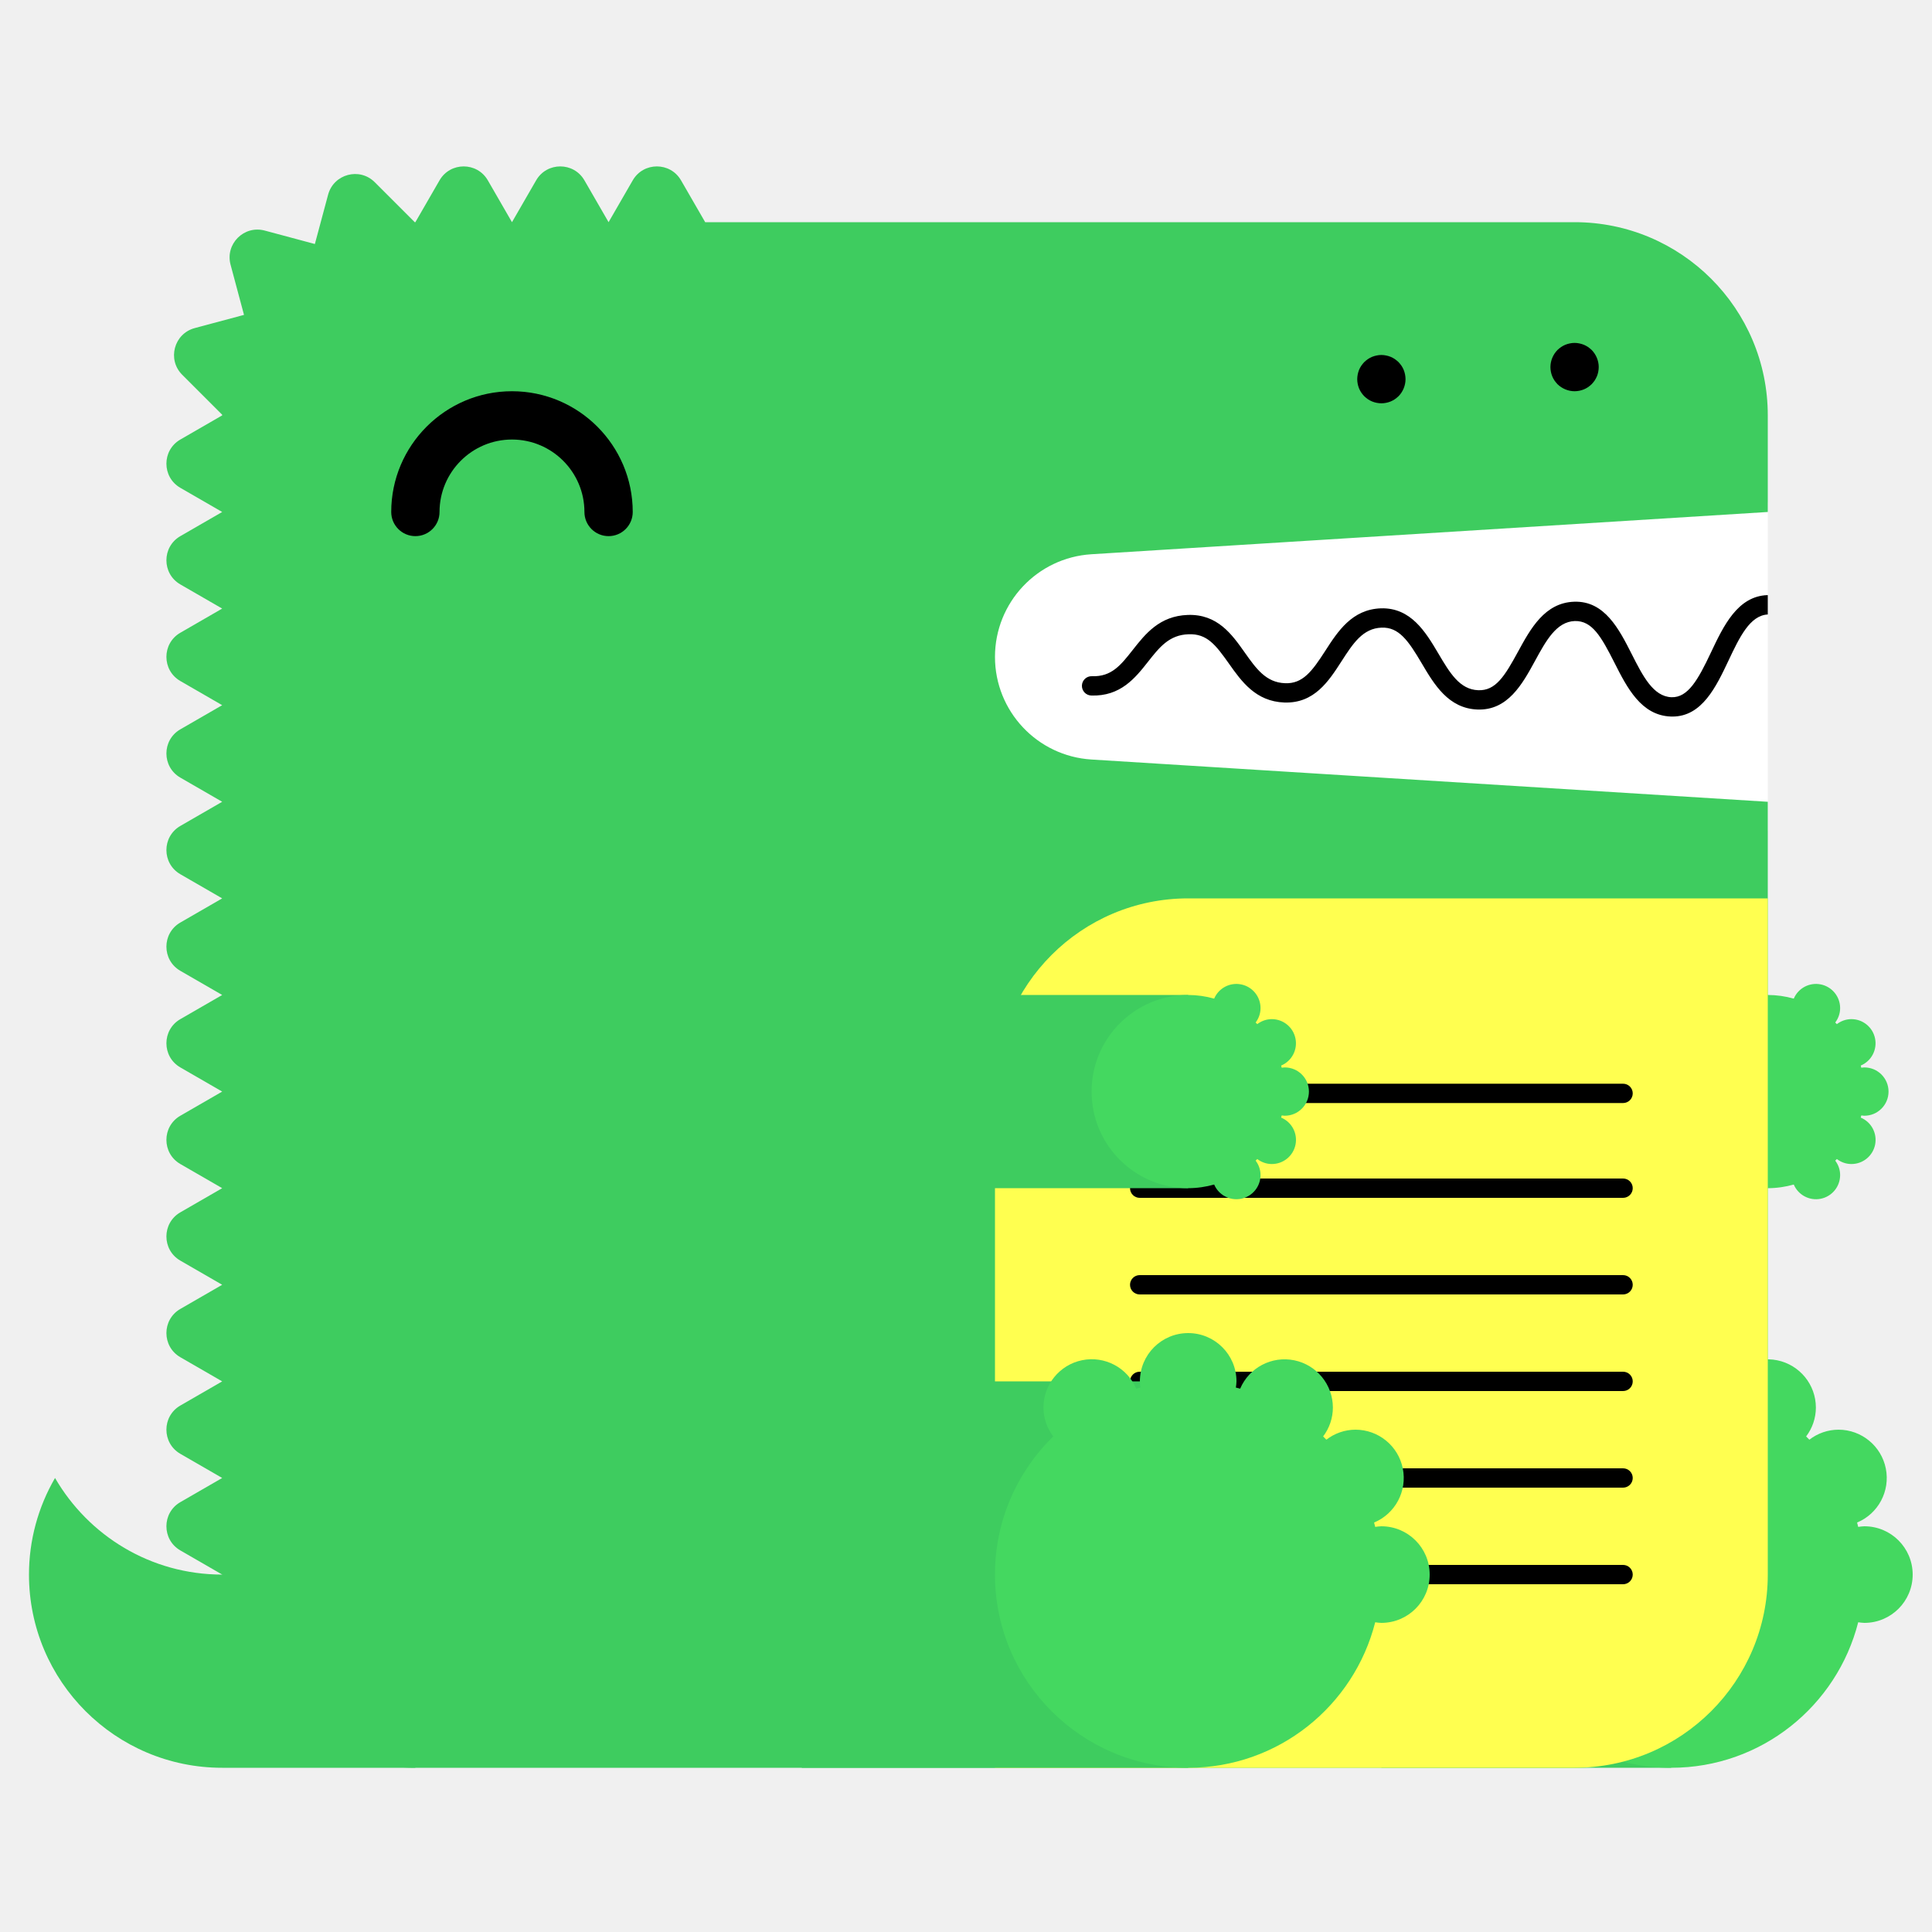
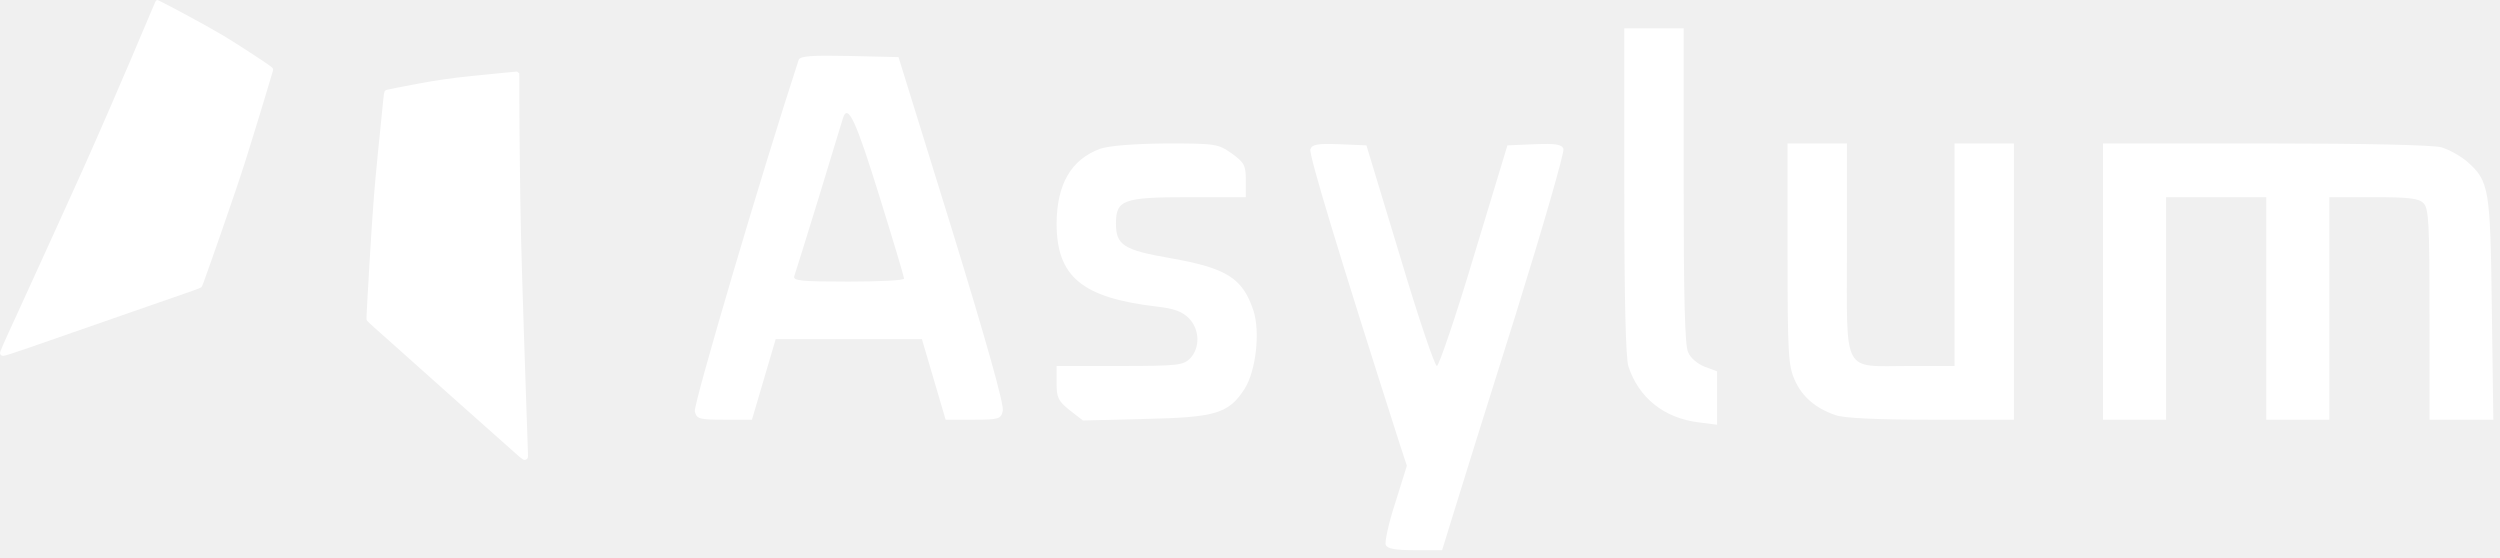
- <svg xmlns="http://www.w3.org/2000/svg" width="200" height="200" viewBox="0 0 200 200">
-   <g fill="none" fill-rule="evenodd">
-     <path fill="#FFF" d="M99 52h84v34H99z" />
-     <path d="M23 163c-7.398 0-13.843-4.027-17.303-10A19.886 19.886 0 0 0 3 163c0 11.046 8.954 20 20 20h20v-20H23z" fill="#3ECC5F" />
-     <path d="M112.98 57.376L183 53V43c0-11.046-8.954-20-20-20H73l-2.5-4.33c-1.112-1.925-3.889-1.925-5 0L63 23l-2.5-4.33c-1.111-1.925-3.889-1.925-5 0L53 23l-2.5-4.33c-1.111-1.925-3.889-1.925-5 0L43 23c-.022 0-.042.003-.065.003l-4.142-4.141c-1.57-1.571-4.252-.853-4.828 1.294l-1.369 5.104-5.192-1.392c-2.148-.575-4.111 1.389-3.535 3.536l1.39 5.193-5.102 1.367c-2.148.576-2.867 3.259-1.296 4.83l4.142 4.142c0 .021-.003.042-.003.064l-4.33 2.5c-1.925 1.111-1.925 3.889 0 5L23 53l-4.33 2.5c-1.925 1.111-1.925 3.889 0 5L23 63l-4.33 2.5c-1.925 1.111-1.925 3.889 0 5L23 73l-4.33 2.5c-1.925 1.111-1.925 3.889 0 5L23 83l-4.33 2.5c-1.925 1.111-1.925 3.889 0 5L23 93l-4.33 2.5c-1.925 1.111-1.925 3.889 0 5L23 103l-4.33 2.5c-1.925 1.111-1.925 3.889 0 5L23 113l-4.33 2.5c-1.925 1.111-1.925 3.889 0 5L23 123l-4.33 2.5c-1.925 1.111-1.925 3.889 0 5L23 133l-4.33 2.5c-1.925 1.111-1.925 3.889 0 5L23 143l-4.33 2.5c-1.925 1.111-1.925 3.889 0 5L23 153l-4.33 2.5c-1.925 1.111-1.925 3.889 0 5L23 163c0 11.046 8.954 20 20 20h120c11.046 0 20-8.954 20-20V83l-70.02-4.376A10.645 10.645 0 0 1 103 68c0-5.621 4.37-10.273 9.98-10.624" fill="#3ECC5F" />
-     <path fill="#3ECC5F" d="M143 183h30v-40h-30z" />
-     <path d="M193 158c-.219 0-.428.037-.639.064-.038-.15-.074-.301-.116-.451A5 5 0 0 0 190.32 148a4.96 4.96 0 0 0-3.016 1.036 26.531 26.531 0 0 0-.335-.336 4.955 4.955 0 0 0 1.011-2.987 5 5 0 0 0-9.599-1.959c-.148-.042-.297-.077-.445-.115.027-.211.064-.42.064-.639a5 5 0 0 0-5-5 5 5 0 0 0-5 5c0 .219.037.428.064.639-.148.038-.297.073-.445.115a4.998 4.998 0 0 0-9.599 1.959c0 1.125.384 2.151 1.011 2.987-3.717 3.632-6.031 8.693-6.031 14.3 0 11.046 8.954 20 20 20 9.339 0 17.16-6.41 19.361-15.064.211.027.42.064.639.064a5 5 0 0 0 5-5 5 5 0 0 0-5-5" fill="#44D860" />
-     <path fill="#3ECC5F" d="M153 123h30v-20h-30z" />
-     <path d="M193 115.5a2.5 2.5 0 1 0 0-5c-.109 0-.214.019-.319.032-.02-.075-.037-.15-.058-.225a2.501 2.501 0 0 0-.963-4.807c-.569 0-1.088.197-1.508.518a6.653 6.653 0 0 0-.168-.168c.314-.417.506-.931.506-1.494a2.5 2.5 0 0 0-4.8-.979A9.987 9.987 0 0 0 183 103c-5.522 0-10 4.478-10 10s4.478 10 10 10c.934 0 1.833-.138 2.69-.377a2.5 2.5 0 0 0 4.8-.979c0-.563-.192-1.077-.506-1.494.057-.055.113-.111.168-.168.42.321.939.518 1.508.518a2.5 2.5 0 0 0 .963-4.807c.021-.074.038-.15.058-.225.105.013.21.032.319.032" fill="#44D860" />
-     <path d="M63 55.5a2.5 2.5 0 0 1-2.5-2.5c0-4.136-3.364-7.5-7.5-7.5s-7.5 3.364-7.5 7.5a2.5 2.5 0 1 1-5 0c0-6.893 5.607-12.5 12.5-12.5S65.5 46.107 65.5 53a2.5 2.5 0 0 1-2.5 2.5" fill="#000" />
-     <path d="M103 183h60c11.046 0 20-8.954 20-20V93h-60c-11.046 0-20 8.954-20 20v70z" fill="#FFFF50" />
-     <path d="M168.02 124h-50.04a1 1 0 1 1 0-2h50.04a1 1 0 1 1 0 2m0 20h-50.04a1 1 0 1 1 0-2h50.04a1 1 0 1 1 0 2m0 20h-50.04a1 1 0 1 1 0-2h50.04a1 1 0 1 1 0 2m0-49.814h-50.04a1 1 0 1 1 0-2h50.04a1 1 0 1 1 0 2m0 19.814h-50.04a1 1 0 1 1 0-2h50.04a1 1 0 1 1 0 2m0 20h-50.04a1 1 0 1 1 0-2h50.04a1 1 0 1 1 0 2M183 61.611c-.012 0-.022-.006-.034-.005-3.09.105-4.552 3.196-5.842 5.923-1.346 2.85-2.387 4.703-4.093 4.647-1.889-.068-2.969-2.202-4.113-4.46-1.314-2.594-2.814-5.536-5.963-5.426-3.046.104-4.513 2.794-5.807 5.167-1.377 2.528-2.314 4.065-4.121 3.994-1.927-.07-2.951-1.805-4.136-3.813-1.321-2.236-2.848-4.75-5.936-4.664-2.994.103-4.465 2.385-5.763 4.4-1.373 2.13-2.335 3.428-4.165 3.351-1.973-.07-2.992-1.51-4.171-3.177-1.324-1.873-2.816-3.993-5.895-3.89-2.928.1-4.399 1.97-5.696 3.618-1.232 1.564-2.194 2.802-4.229 2.724a1 1 0 0 0-.072 2c3.017.101 4.545-1.8 5.872-3.487 1.177-1.496 2.193-2.787 4.193-2.855 1.926-.082 2.829 1.115 4.195 3.045 1.297 1.834 2.769 3.914 5.731 4.021 3.103.104 4.596-2.215 5.918-4.267 1.182-1.834 2.202-3.417 4.15-3.484 1.793-.067 2.769 1.35 4.145 3.681 1.297 2.197 2.766 4.686 5.787 4.796 3.125.108 4.634-2.62 5.949-5.035 1.139-2.088 2.214-4.06 4.119-4.126 1.793-.042 2.728 1.595 4.111 4.33 1.292 2.553 2.757 5.445 5.825 5.556l.169.003c3.064 0 4.518-3.075 5.805-5.794 1.139-2.41 2.217-4.68 4.067-4.773v-2z" fill="#000" />
-     <path fill="#3ECC5F" d="M83 183h40v-40H83z" />
-     <path d="M143 158c-.219 0-.428.037-.639.064-.038-.15-.074-.301-.116-.451A5 5 0 0 0 140.32 148a4.96 4.96 0 0 0-3.016 1.036 26.531 26.531 0 0 0-.335-.336 4.955 4.955 0 0 0 1.011-2.987 5 5 0 0 0-9.599-1.959c-.148-.042-.297-.077-.445-.115.027-.211.064-.42.064-.639a5 5 0 0 0-5-5 5 5 0 0 0-5 5c0 .219.037.428.064.639-.148.038-.297.073-.445.115a4.998 4.998 0 0 0-9.599 1.959c0 1.125.384 2.151 1.011 2.987-3.717 3.632-6.031 8.693-6.031 14.3 0 11.046 8.954 20 20 20 9.339 0 17.16-6.41 19.361-15.064.211.027.42.064.639.064a5 5 0 0 0 5-5 5 5 0 0 0-5-5" fill="#44D860" />
-     <path fill="#3ECC5F" d="M83 123h40v-20H83z" />
-     <path d="M133 115.5a2.5 2.5 0 1 0 0-5c-.109 0-.214.019-.319.032-.02-.075-.037-.15-.058-.225a2.501 2.501 0 0 0-.963-4.807c-.569 0-1.088.197-1.508.518a6.653 6.653 0 0 0-.168-.168c.314-.417.506-.931.506-1.494a2.5 2.5 0 0 0-4.8-.979A9.987 9.987 0 0 0 123 103c-5.522 0-10 4.478-10 10s4.478 10 10 10c.934 0 1.833-.138 2.69-.377a2.5 2.5 0 0 0 4.8-.979c0-.563-.192-1.077-.506-1.494.057-.055.113-.111.168-.168.42.321.939.518 1.508.518a2.5 2.5 0 0 0 .963-4.807c.021-.074.038-.15.058-.225.105.013.21.032.319.032" fill="#44D860" />
-     <path d="M143 41.75c-.16 0-.33-.02-.49-.05a2.52 2.52 0 0 1-.47-.14c-.15-.06-.29-.14-.431-.23-.13-.09-.259-.2-.38-.31-.109-.12-.219-.24-.309-.38s-.17-.28-.231-.43a2.619 2.619 0 0 1-.189-.96c0-.16.02-.33.05-.49.03-.16.08-.31.139-.47.061-.15.141-.29.231-.43.09-.13.2-.26.309-.38.121-.11.25-.22.38-.31.141-.09.281-.17.431-.23.149-.06.31-.11.47-.14.32-.07.65-.07.98 0 .159.03.32.08.47.14.149.06.29.14.43.23.13.09.259.2.38.31.11.12.22.25.31.38.09.14.17.28.23.43.06.16.11.31.14.47.029.16.05.33.05.49 0 .66-.271 1.31-.73 1.77-.121.11-.25.22-.38.31-.14.09-.281.17-.43.23a2.565 2.565 0 0 1-.96.19m20-1.25c-.66 0-1.3-.27-1.771-.73a3.802 3.802 0 0 1-.309-.38c-.09-.14-.17-.28-.231-.43a2.619 2.619 0 0 1-.189-.96c0-.66.27-1.3.729-1.77.121-.11.25-.22.38-.31.141-.09.281-.17.431-.23.149-.06.31-.11.47-.14.32-.07.66-.07.98 0 .159.03.32.08.47.14.149.06.29.14.43.23.13.09.259.2.38.31.459.47.73 1.11.73 1.77 0 .16-.021.33-.05.49-.03.16-.08.32-.14.47-.07.15-.14.29-.23.43-.09.13-.2.26-.31.38-.121.11-.25.22-.38.31-.14.09-.281.17-.43.23a2.565 2.565 0 0 1-.96.19" fill="#000" />
-   </g>
+ <svg xmlns="http://www.w3.org/2000/svg" width="121" height="27" viewBox="0 0 121 27" fill="none">
+   <path d="M78.616 9.246C78.616 14.632 78.688 17.306 78.814 17.733C79.317 19.256 80.538 20.24 82.226 20.444L83.106 20.556V19.256V17.974L82.513 17.752C82.172 17.622 81.813 17.324 81.705 17.046C81.544 16.73 81.49 14.334 81.49 8.986V1.371H80.053H78.616V9.246Z" fill="white" />
+   <path d="M38.657 2.894C36.897 8.261 33.557 19.572 33.629 19.906C33.718 20.277 33.826 20.314 35.065 20.314H36.394L36.969 18.364L37.544 16.414H41.082H44.62L45.194 18.364L45.769 20.314H47.098C48.355 20.314 48.445 20.277 48.535 19.887C48.606 19.59 47.745 16.544 46.074 11.103L43.488 2.764L41.118 2.709C39.304 2.671 38.729 2.709 38.657 2.894ZM42.554 9.469C43.219 11.604 43.758 13.406 43.758 13.48C43.776 13.573 42.554 13.629 41.064 13.629C38.801 13.629 38.37 13.591 38.442 13.369C38.495 13.22 39.034 11.493 39.645 9.506C40.238 7.537 40.776 5.81 40.812 5.68C41.046 5.011 41.441 5.884 42.554 9.469Z" fill="white" />
+   <path d="M53.24 7.203C51.839 7.723 51.157 8.912 51.139 10.806C51.139 13.387 52.36 14.409 55.97 14.836C56.814 14.929 57.227 15.077 57.55 15.412C58.071 15.95 58.089 16.842 57.604 17.343C57.281 17.677 57.011 17.714 54.192 17.714H51.139V18.532C51.139 19.237 51.211 19.404 51.767 19.85L52.414 20.352L55.413 20.277C58.843 20.203 59.472 20.017 60.244 18.81C60.783 17.956 60.998 16.099 60.675 15.059C60.154 13.462 59.382 12.979 56.652 12.496C54.389 12.106 54.012 11.864 54.012 10.824C54.012 9.673 54.353 9.543 57.55 9.543H60.298V8.726C60.298 8.002 60.226 7.872 59.615 7.426C58.951 6.962 58.843 6.943 56.419 6.943C54.785 6.962 53.689 7.054 53.24 7.203Z" fill="white" />
+   <path d="M63.423 7.222C63.333 7.444 64.788 12.254 67.715 21.392L68.092 22.543L67.535 24.326C67.212 25.31 67.015 26.22 67.069 26.369C67.14 26.554 67.5 26.629 68.487 26.629H69.798L70.355 24.827C70.66 23.824 72.007 19.516 73.354 15.244C74.683 10.973 75.725 7.37 75.671 7.203C75.581 6.98 75.294 6.943 74.27 6.98L72.959 7.036L71.343 12.366C70.463 15.319 69.637 17.714 69.547 17.714C69.439 17.714 68.631 15.319 67.751 12.366L66.135 7.036L64.824 6.98C63.782 6.943 63.513 6.98 63.423 7.222Z" fill="white" />
+   <path d="M86.518 12.273C86.518 17.083 86.554 17.696 86.86 18.383C87.219 19.2 87.865 19.757 88.835 20.091C89.23 20.24 90.9 20.314 93.451 20.314H97.474V13.629V6.943H96.037H94.6V12.329V17.714H92.391C89.122 17.714 89.392 18.216 89.392 12.031V6.943H87.955H86.518V12.273Z" fill="white" />
+   <path d="M101.784 13.629V20.314H103.31H104.837V14.929V9.543H107.261H109.686V14.929V20.314H111.212H112.739V14.929V9.543H114.876C116.582 9.543 117.085 9.599 117.3 9.84C117.552 10.082 117.588 10.843 117.588 15.226V20.314H119.132H120.677L120.605 14.966C120.533 9.097 120.479 8.763 119.402 7.816C119.096 7.556 118.54 7.24 118.162 7.129C117.749 7.017 114.499 6.943 109.65 6.943H101.784V13.629Z" fill="white" />
+   <path d="M7.569 0.02C7.551 0.029 7.526 0.067 7.512 0.102C7.496 0.138 7.467 0.21 7.441 0.265C7.418 0.318 7.339 0.505 7.266 0.678C7.045 1.205 6.685 2.051 6.656 2.114C6.642 2.145 6.596 2.251 6.557 2.35C6.516 2.446 6.463 2.574 6.437 2.631C6.411 2.688 6.39 2.739 6.39 2.743C6.39 2.747 6.368 2.798 6.343 2.855C6.317 2.912 6.207 3.168 6.098 3.421C5.234 5.452 4.096 8.038 3.456 9.428C3.421 9.503 3.293 9.786 3.171 10.057C3.049 10.327 2.921 10.61 2.885 10.687C2.85 10.761 2.765 10.948 2.698 11.1C2.629 11.251 2.541 11.445 2.501 11.532C2.46 11.619 2.371 11.813 2.304 11.965C2.235 12.116 2.033 12.562 1.851 12.958C1.414 13.913 1.442 13.852 1.29 14.187C1.218 14.348 1.129 14.542 1.093 14.619C1.058 14.694 1.011 14.8 0.985 14.855C0.962 14.908 0.916 15.006 0.887 15.071C0.113 16.75 -0.011 17.036 0.001 17.099C0.015 17.177 0.076 17.224 0.162 17.224C0.231 17.224 0.662 17.087 1.468 16.806C1.733 16.713 2.155 16.568 2.403 16.481C3.013 16.269 4.986 15.582 5.474 15.412C5.691 15.337 6.085 15.199 6.35 15.107C6.89 14.922 7.195 14.814 7.473 14.717C7.677 14.645 8.666 14.3 9.304 14.08C9.562 13.99 9.721 13.925 9.749 13.896C9.79 13.854 9.871 13.638 10.17 12.781C10.247 12.558 10.332 12.32 10.357 12.25C10.426 12.063 10.517 11.805 10.623 11.493C10.676 11.341 10.751 11.125 10.79 11.011C11.113 10.095 11.686 8.404 11.834 7.924C11.859 7.843 11.938 7.59 12.011 7.364C12.147 6.931 12.342 6.306 12.385 6.154C12.399 6.105 12.448 5.946 12.493 5.8C12.539 5.655 12.588 5.494 12.604 5.441C12.655 5.271 12.684 5.167 12.917 4.404C13.041 3.988 13.163 3.59 13.182 3.522C13.234 3.356 13.232 3.335 13.169 3.266C13.072 3.164 11.525 2.153 10.82 1.73C10.446 1.506 9.55 1.005 9.117 0.777C8.999 0.714 8.892 0.657 8.88 0.649C8.819 0.606 7.648 -3.48464e-05 7.626 -3.48464e-05C7.612 -3.48464e-05 7.587 0.01 7.569 0.02Z" fill="white" />
+   <path d="M24.415 3.52C23.34 3.624 23.214 3.636 22.83 3.677C21.879 3.775 21.062 3.893 20.221 4.053C19.386 4.21 18.778 4.33 18.723 4.347C18.605 4.385 18.593 4.414 18.555 4.784C18.374 6.518 18.158 8.734 18.105 9.422C18.089 9.623 18.047 10.205 17.996 10.932C17.973 11.269 17.908 12.325 17.888 12.673C17.878 12.877 17.864 13.099 17.858 13.164C17.855 13.229 17.845 13.392 17.839 13.528C17.833 13.664 17.823 13.817 17.819 13.872C17.813 13.925 17.805 14.063 17.799 14.177C17.78 14.566 17.75 15.15 17.74 15.307C17.733 15.435 17.736 15.475 17.764 15.518C17.784 15.547 17.945 15.701 18.124 15.86C18.303 16.019 18.605 16.287 18.794 16.456C19.778 17.335 20.873 18.314 21.373 18.758C21.682 19.033 22.094 19.399 22.287 19.574C23.358 20.53 25.039 22.024 25.118 22.089C25.313 22.248 25.326 22.258 25.393 22.258C25.441 22.258 25.476 22.242 25.51 22.207C25.553 22.16 25.557 22.144 25.553 21.957C25.547 21.68 25.51 20.585 25.498 20.321C25.494 20.201 25.484 19.95 25.478 19.761C25.472 19.572 25.458 19.165 25.449 18.856C25.439 18.548 25.421 18.027 25.409 17.696C25.387 17.014 25.374 16.603 25.36 16.222C25.354 16.076 25.34 15.638 25.33 15.248C25.321 14.859 25.307 14.452 25.301 14.344C25.297 14.236 25.287 13.949 25.281 13.705C25.275 13.461 25.265 13.174 25.262 13.066C25.258 12.958 25.248 12.617 25.242 12.309C25.236 12 25.226 11.691 25.222 11.621C25.218 11.55 25.208 11.135 25.203 10.697C25.197 10.258 25.189 9.784 25.183 9.645C25.177 9.503 25.169 8.72 25.161 7.904C25.155 7.088 25.147 6.314 25.143 6.184C25.14 6.054 25.136 5.409 25.136 4.752L25.134 3.557L25.084 3.51C25.059 3.482 25.025 3.463 25.012 3.463C24.998 3.465 24.73 3.49 24.415 3.52Z" fill="white" />
</svg>
